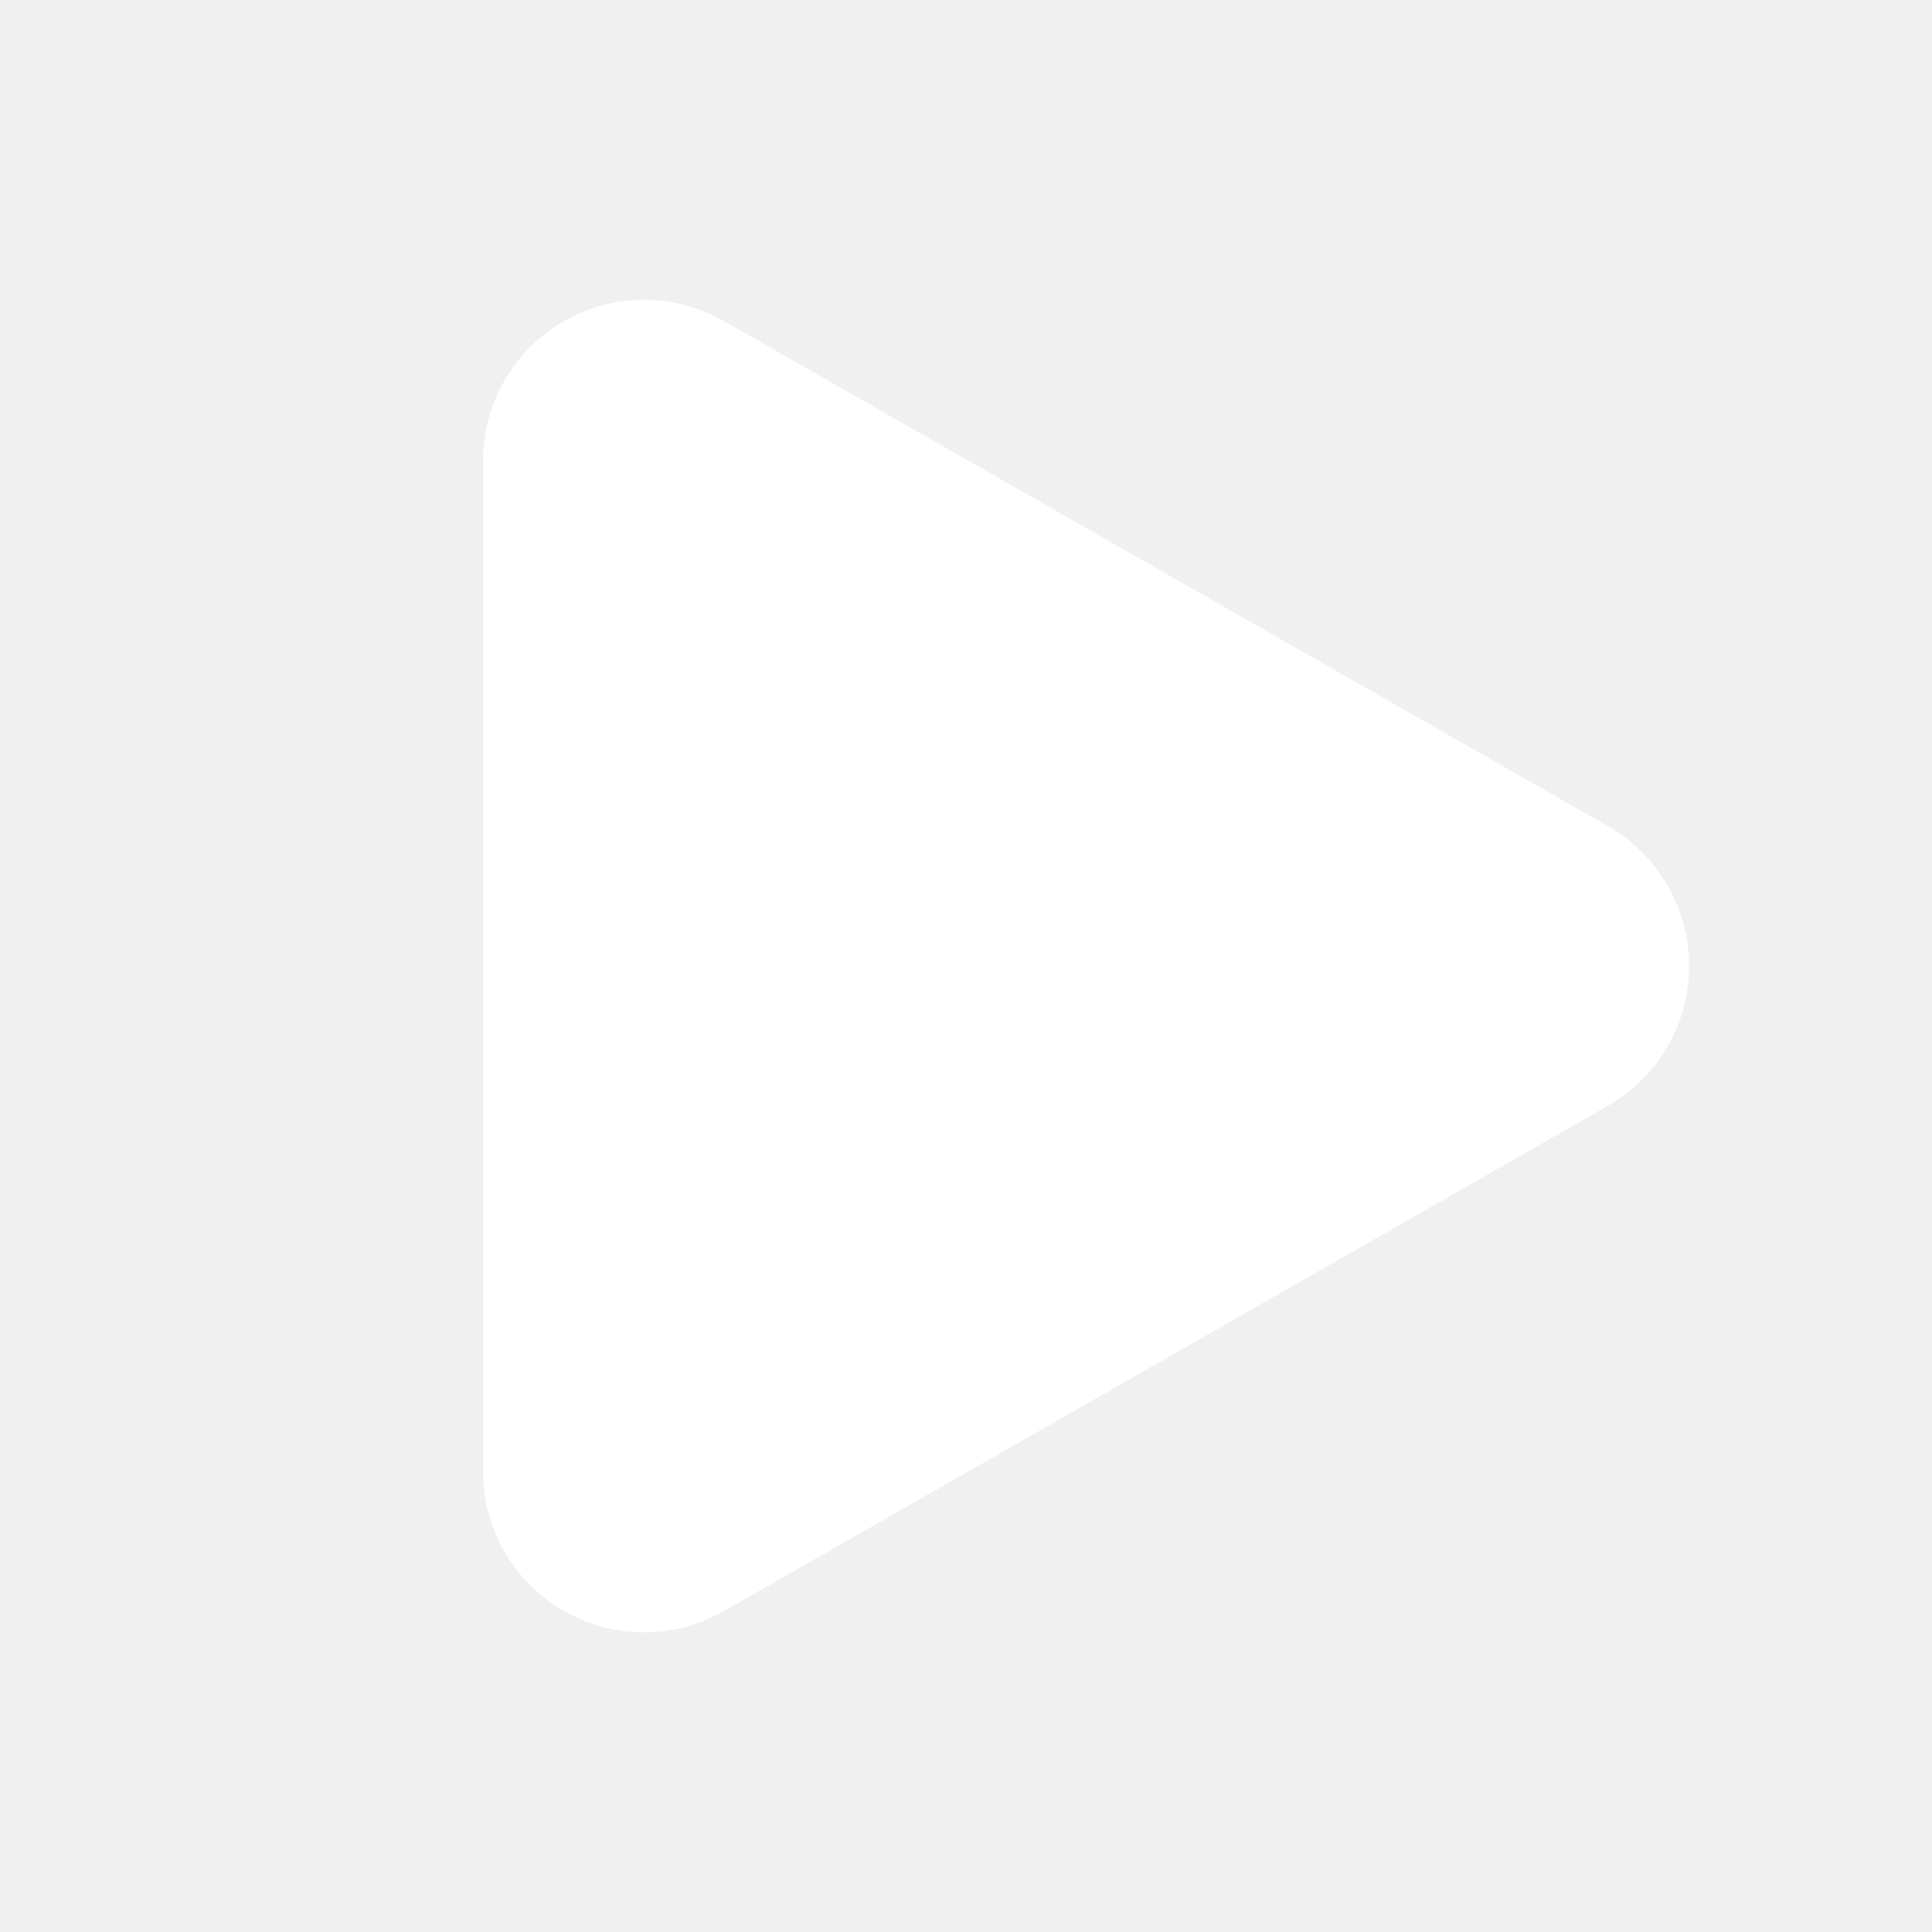
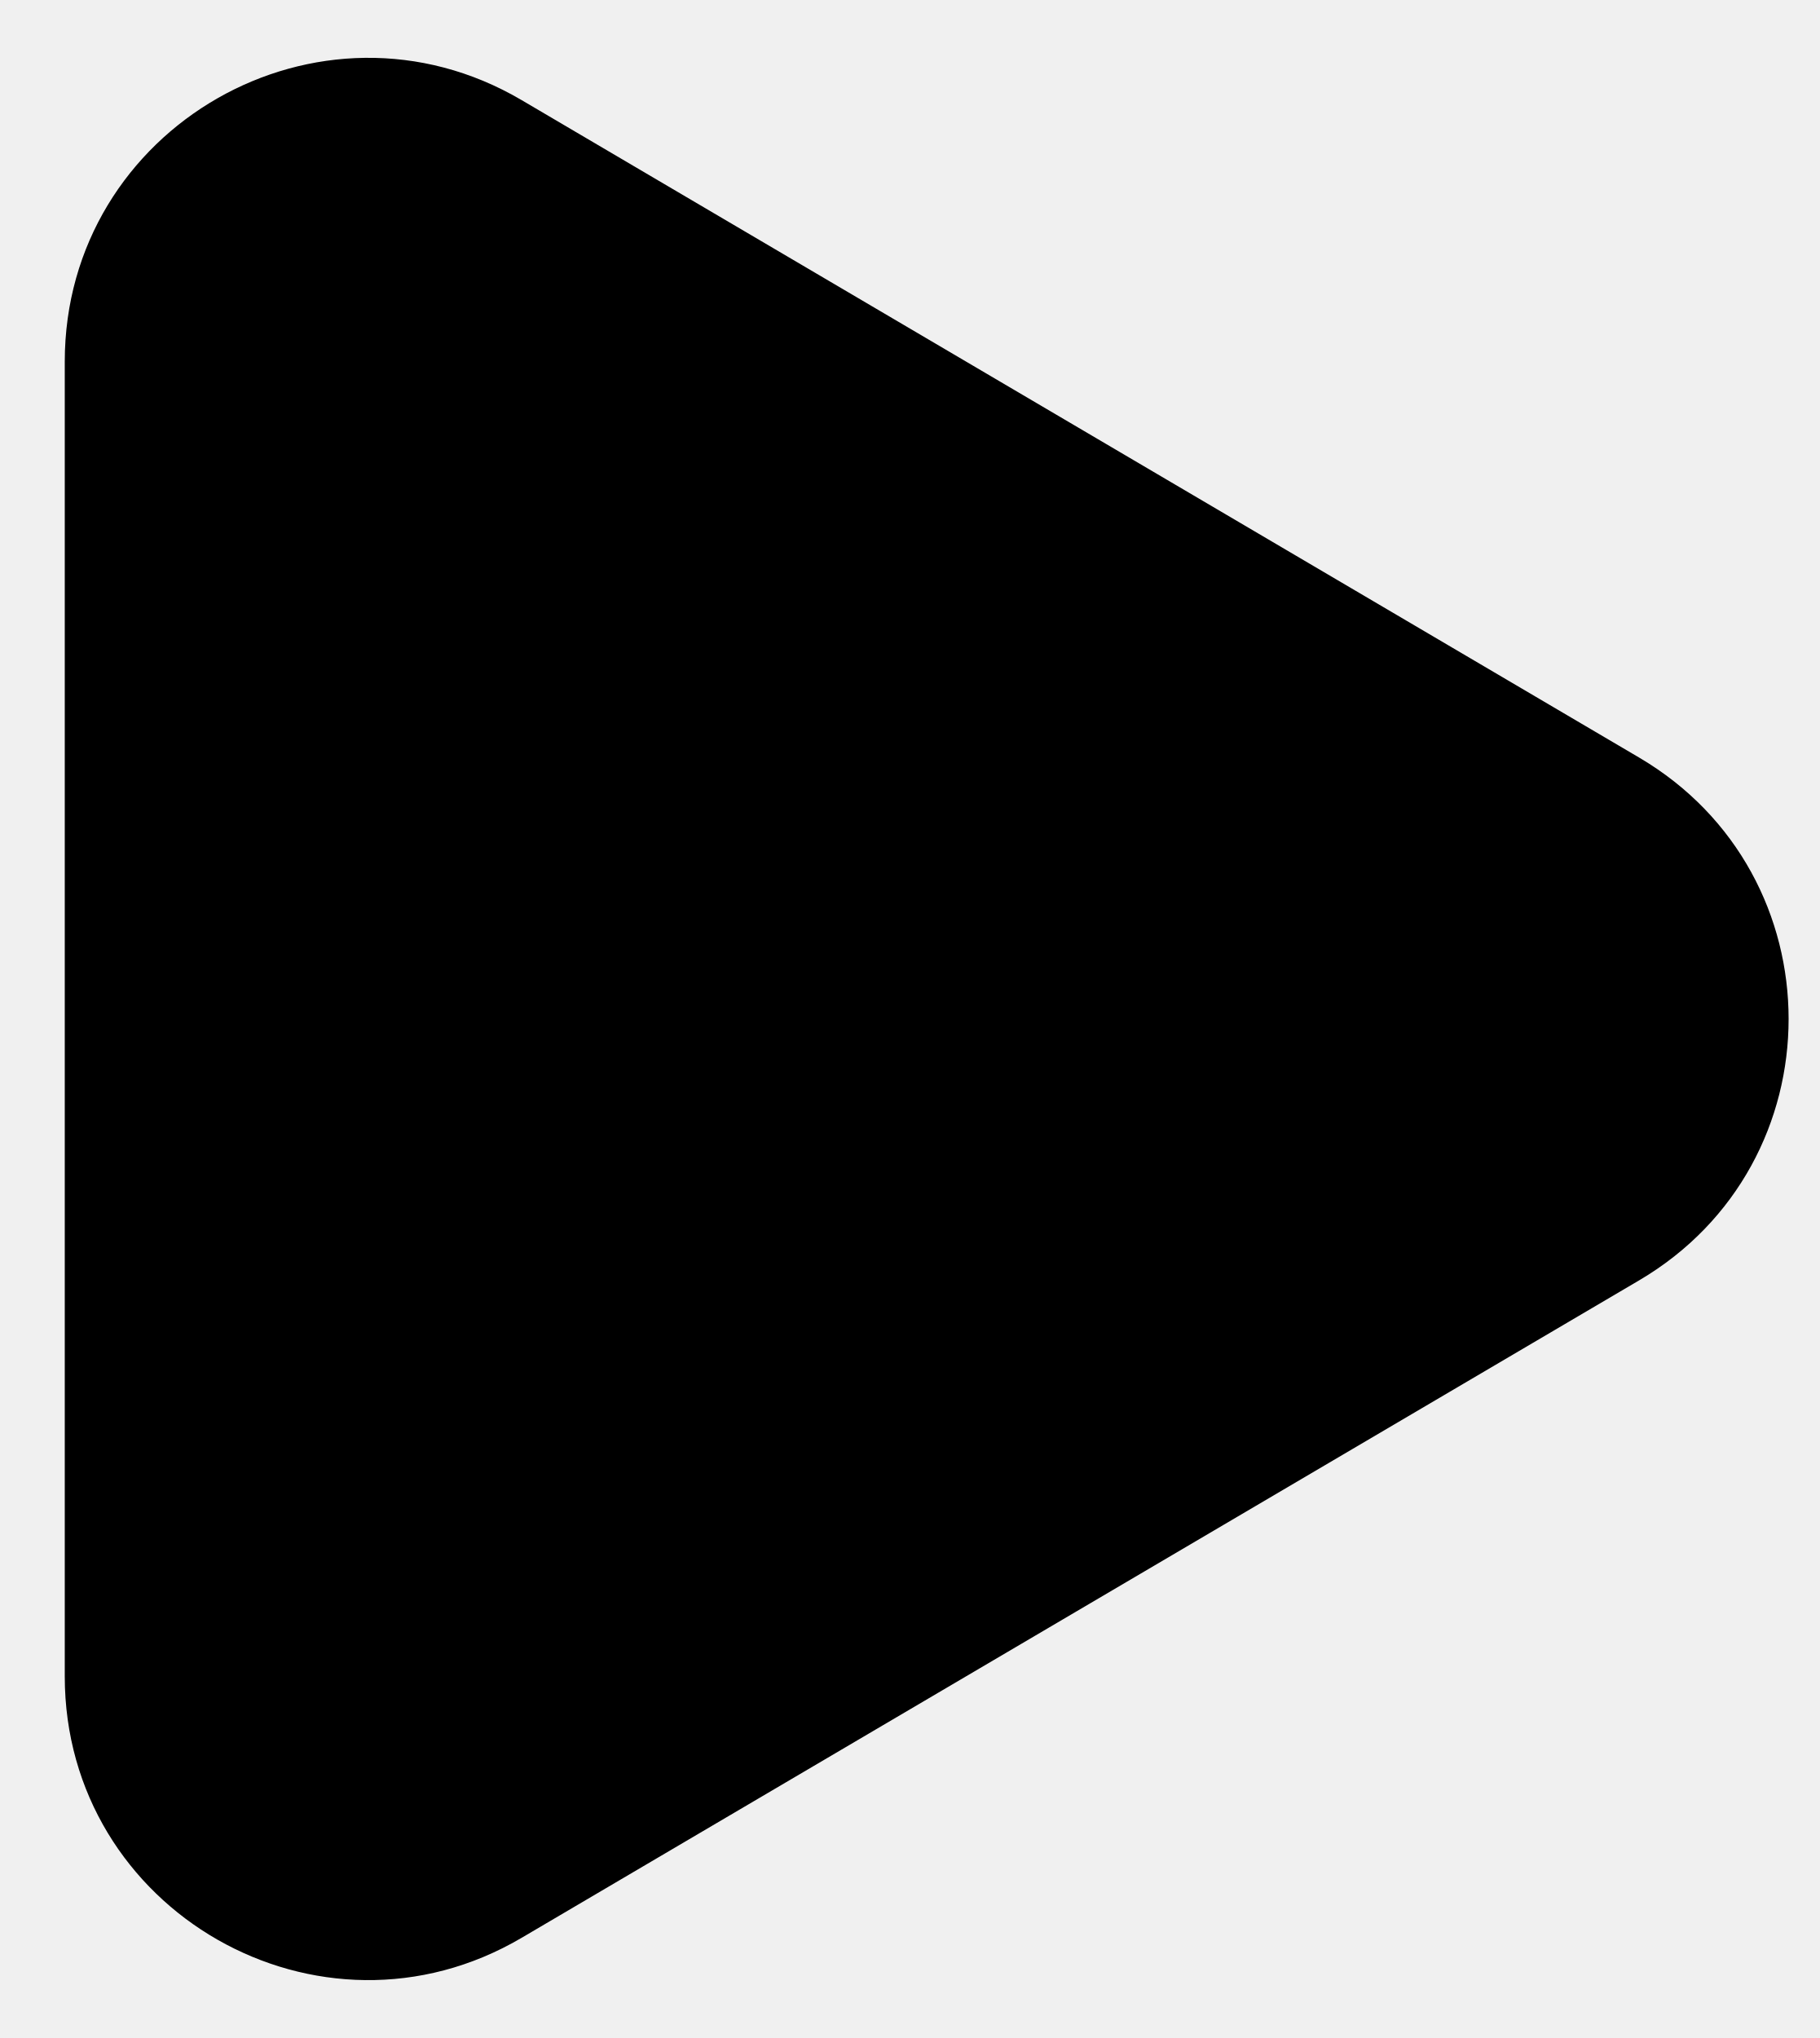
- <svg xmlns="http://www.w3.org/2000/svg" width="36" height="36" viewBox="0 0 36 36" fill="none">
-   <path d="M13.488 5.982C13.032 5.721 12.515 5.585 11.99 5.587C11.464 5.589 10.949 5.728 10.494 5.992C10.04 6.256 9.663 6.634 9.401 7.089C9.138 7.545 9 8.061 9 8.586V27.417C9 27.942 9.138 28.459 9.401 28.914C9.663 29.369 10.04 29.747 10.494 30.011C10.949 30.274 11.464 30.414 11.99 30.416C12.515 30.418 13.032 30.282 13.488 30.021L29.964 20.604C30.423 20.341 30.804 19.962 31.069 19.505C31.335 19.048 31.474 18.529 31.474 18C31.474 17.471 31.335 16.952 31.069 16.495C30.804 16.038 30.423 15.659 29.964 15.396L13.488 5.982Z" fill="white" />
+ <svg xmlns="http://www.w3.org/2000/svg" width="25" height="28" viewBox="0 0 25 28" fill="none">
+   <path fill-rule="evenodd" clip-rule="evenodd" d="M22.524 10.408C25.263 12.019 25.263 15.98 22.524 17.591L7.169 26.623C4.392 28.257 0.89 26.255 0.89 23.032L0.89 4.968C0.89 1.745 4.392 -0.258 7.169 1.376L22.524 10.408Z" fill="#000" />
</svg>
